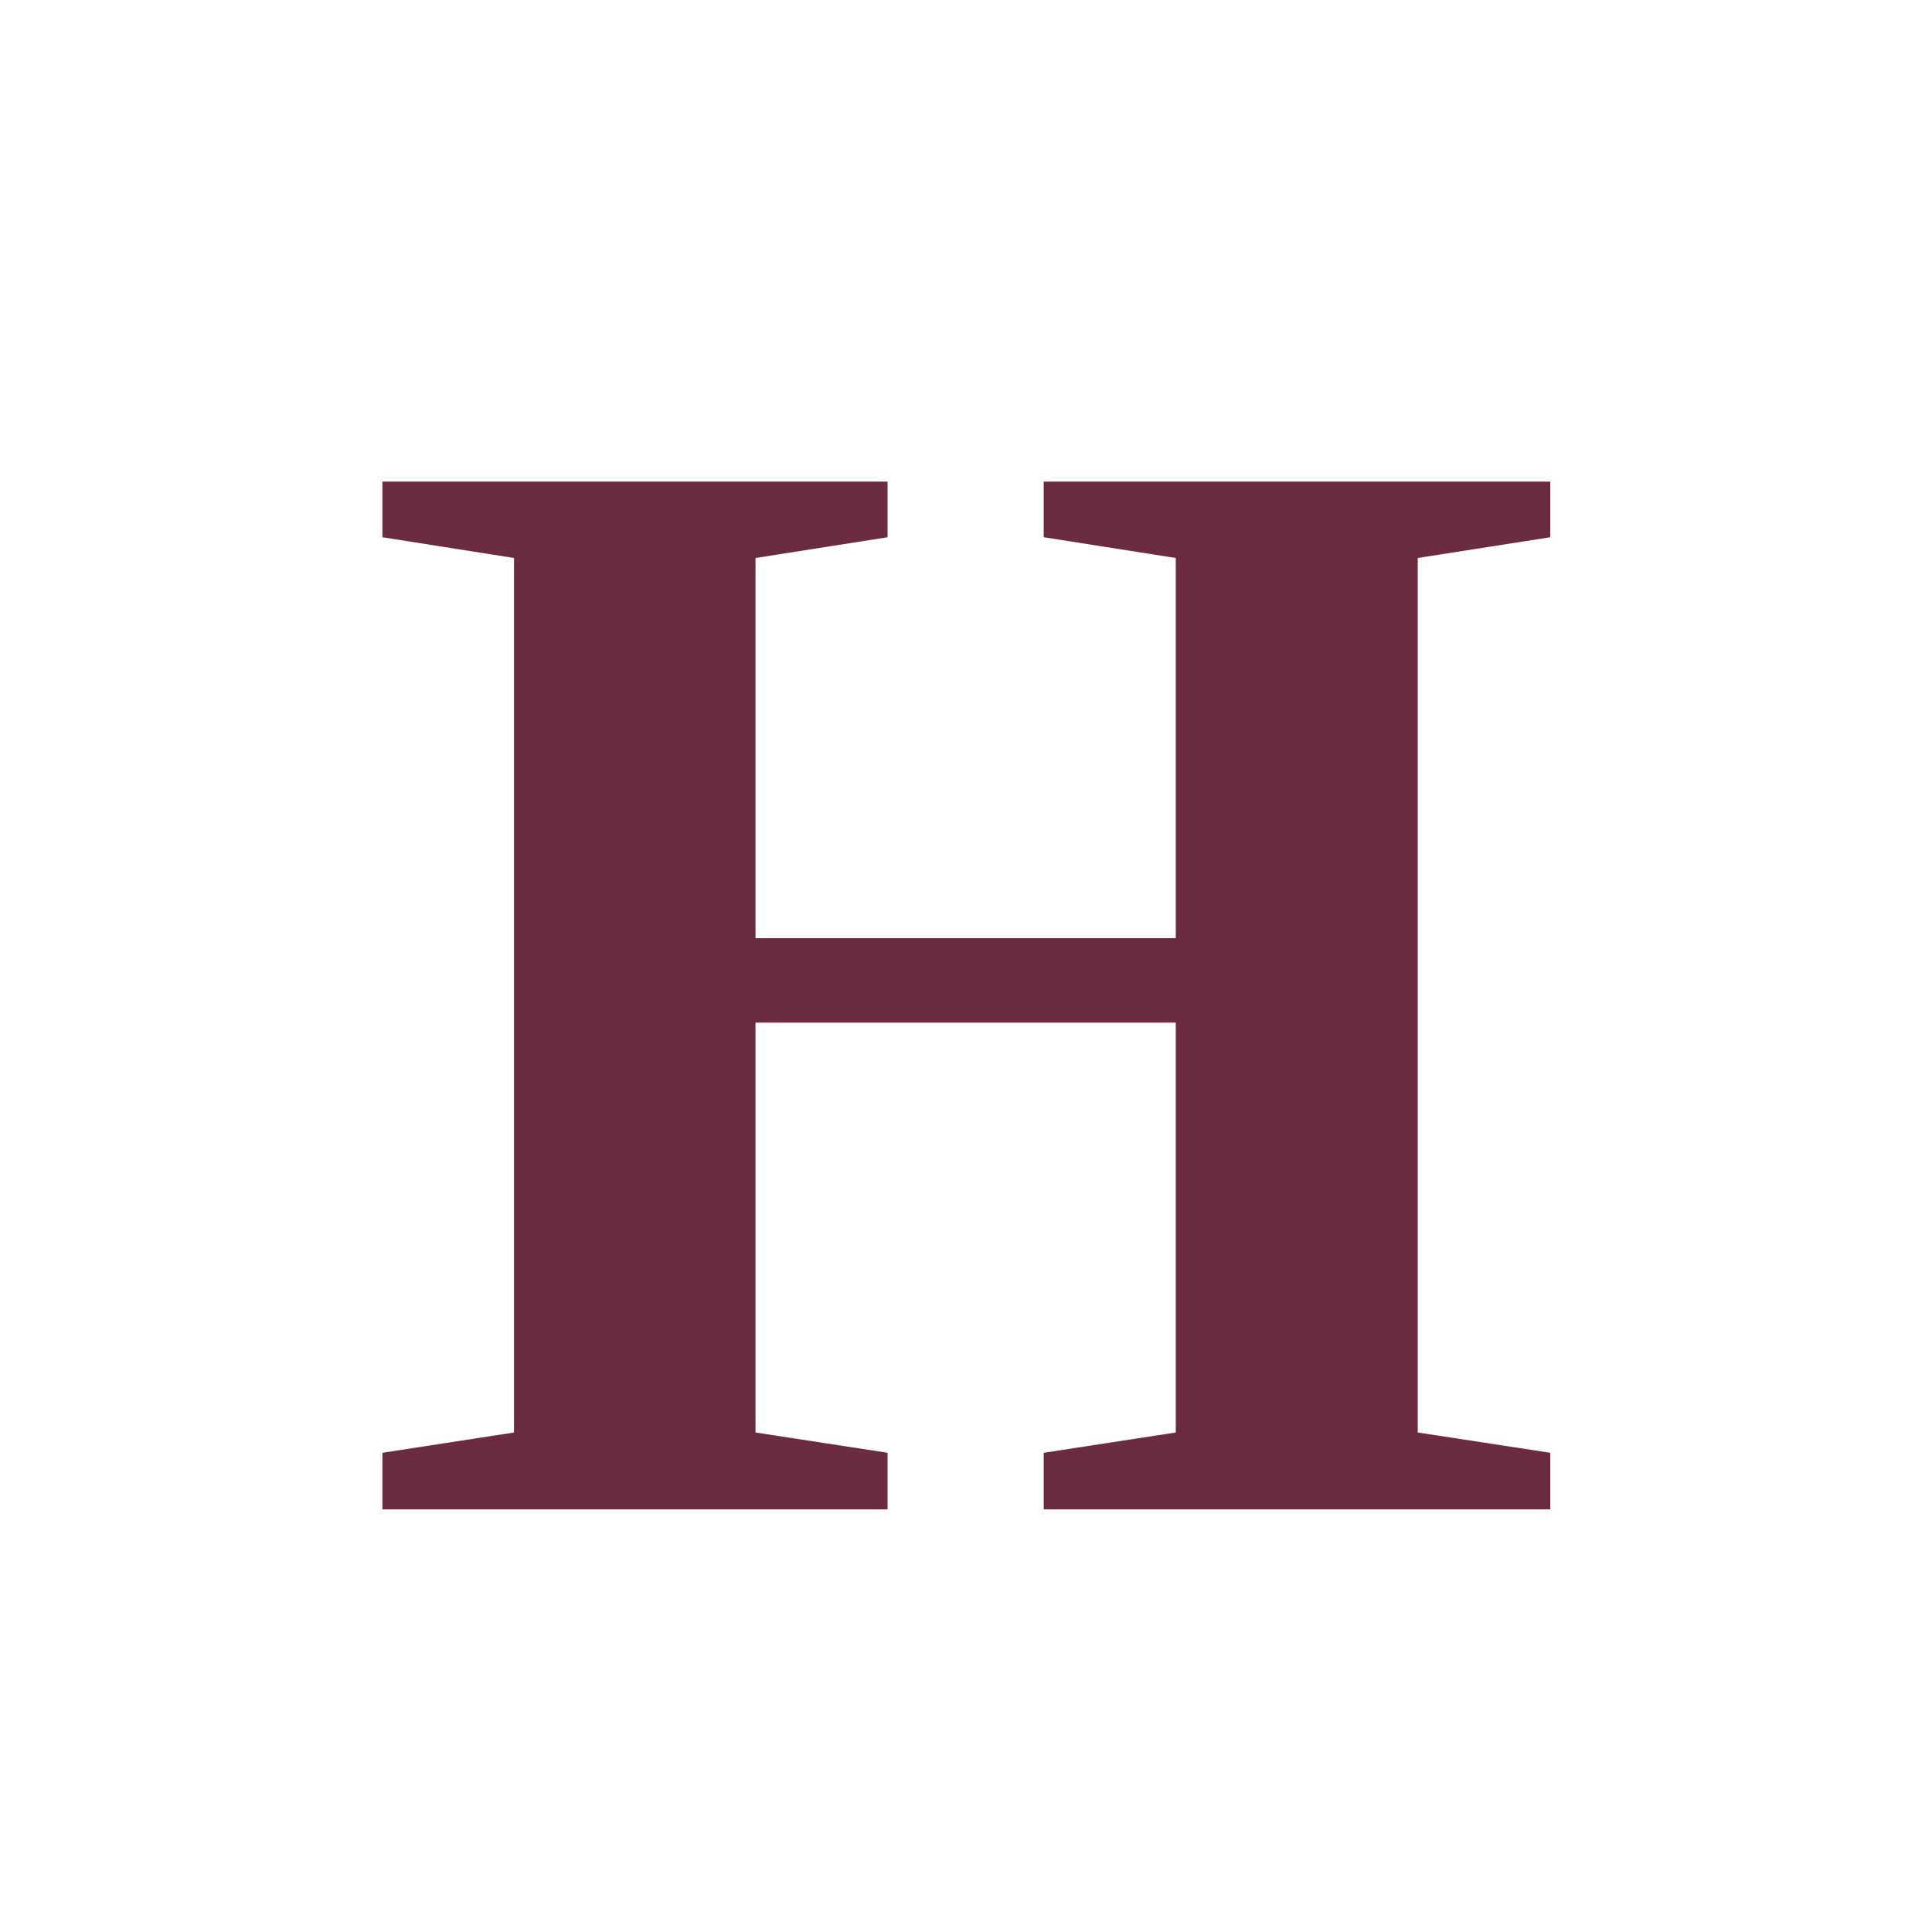
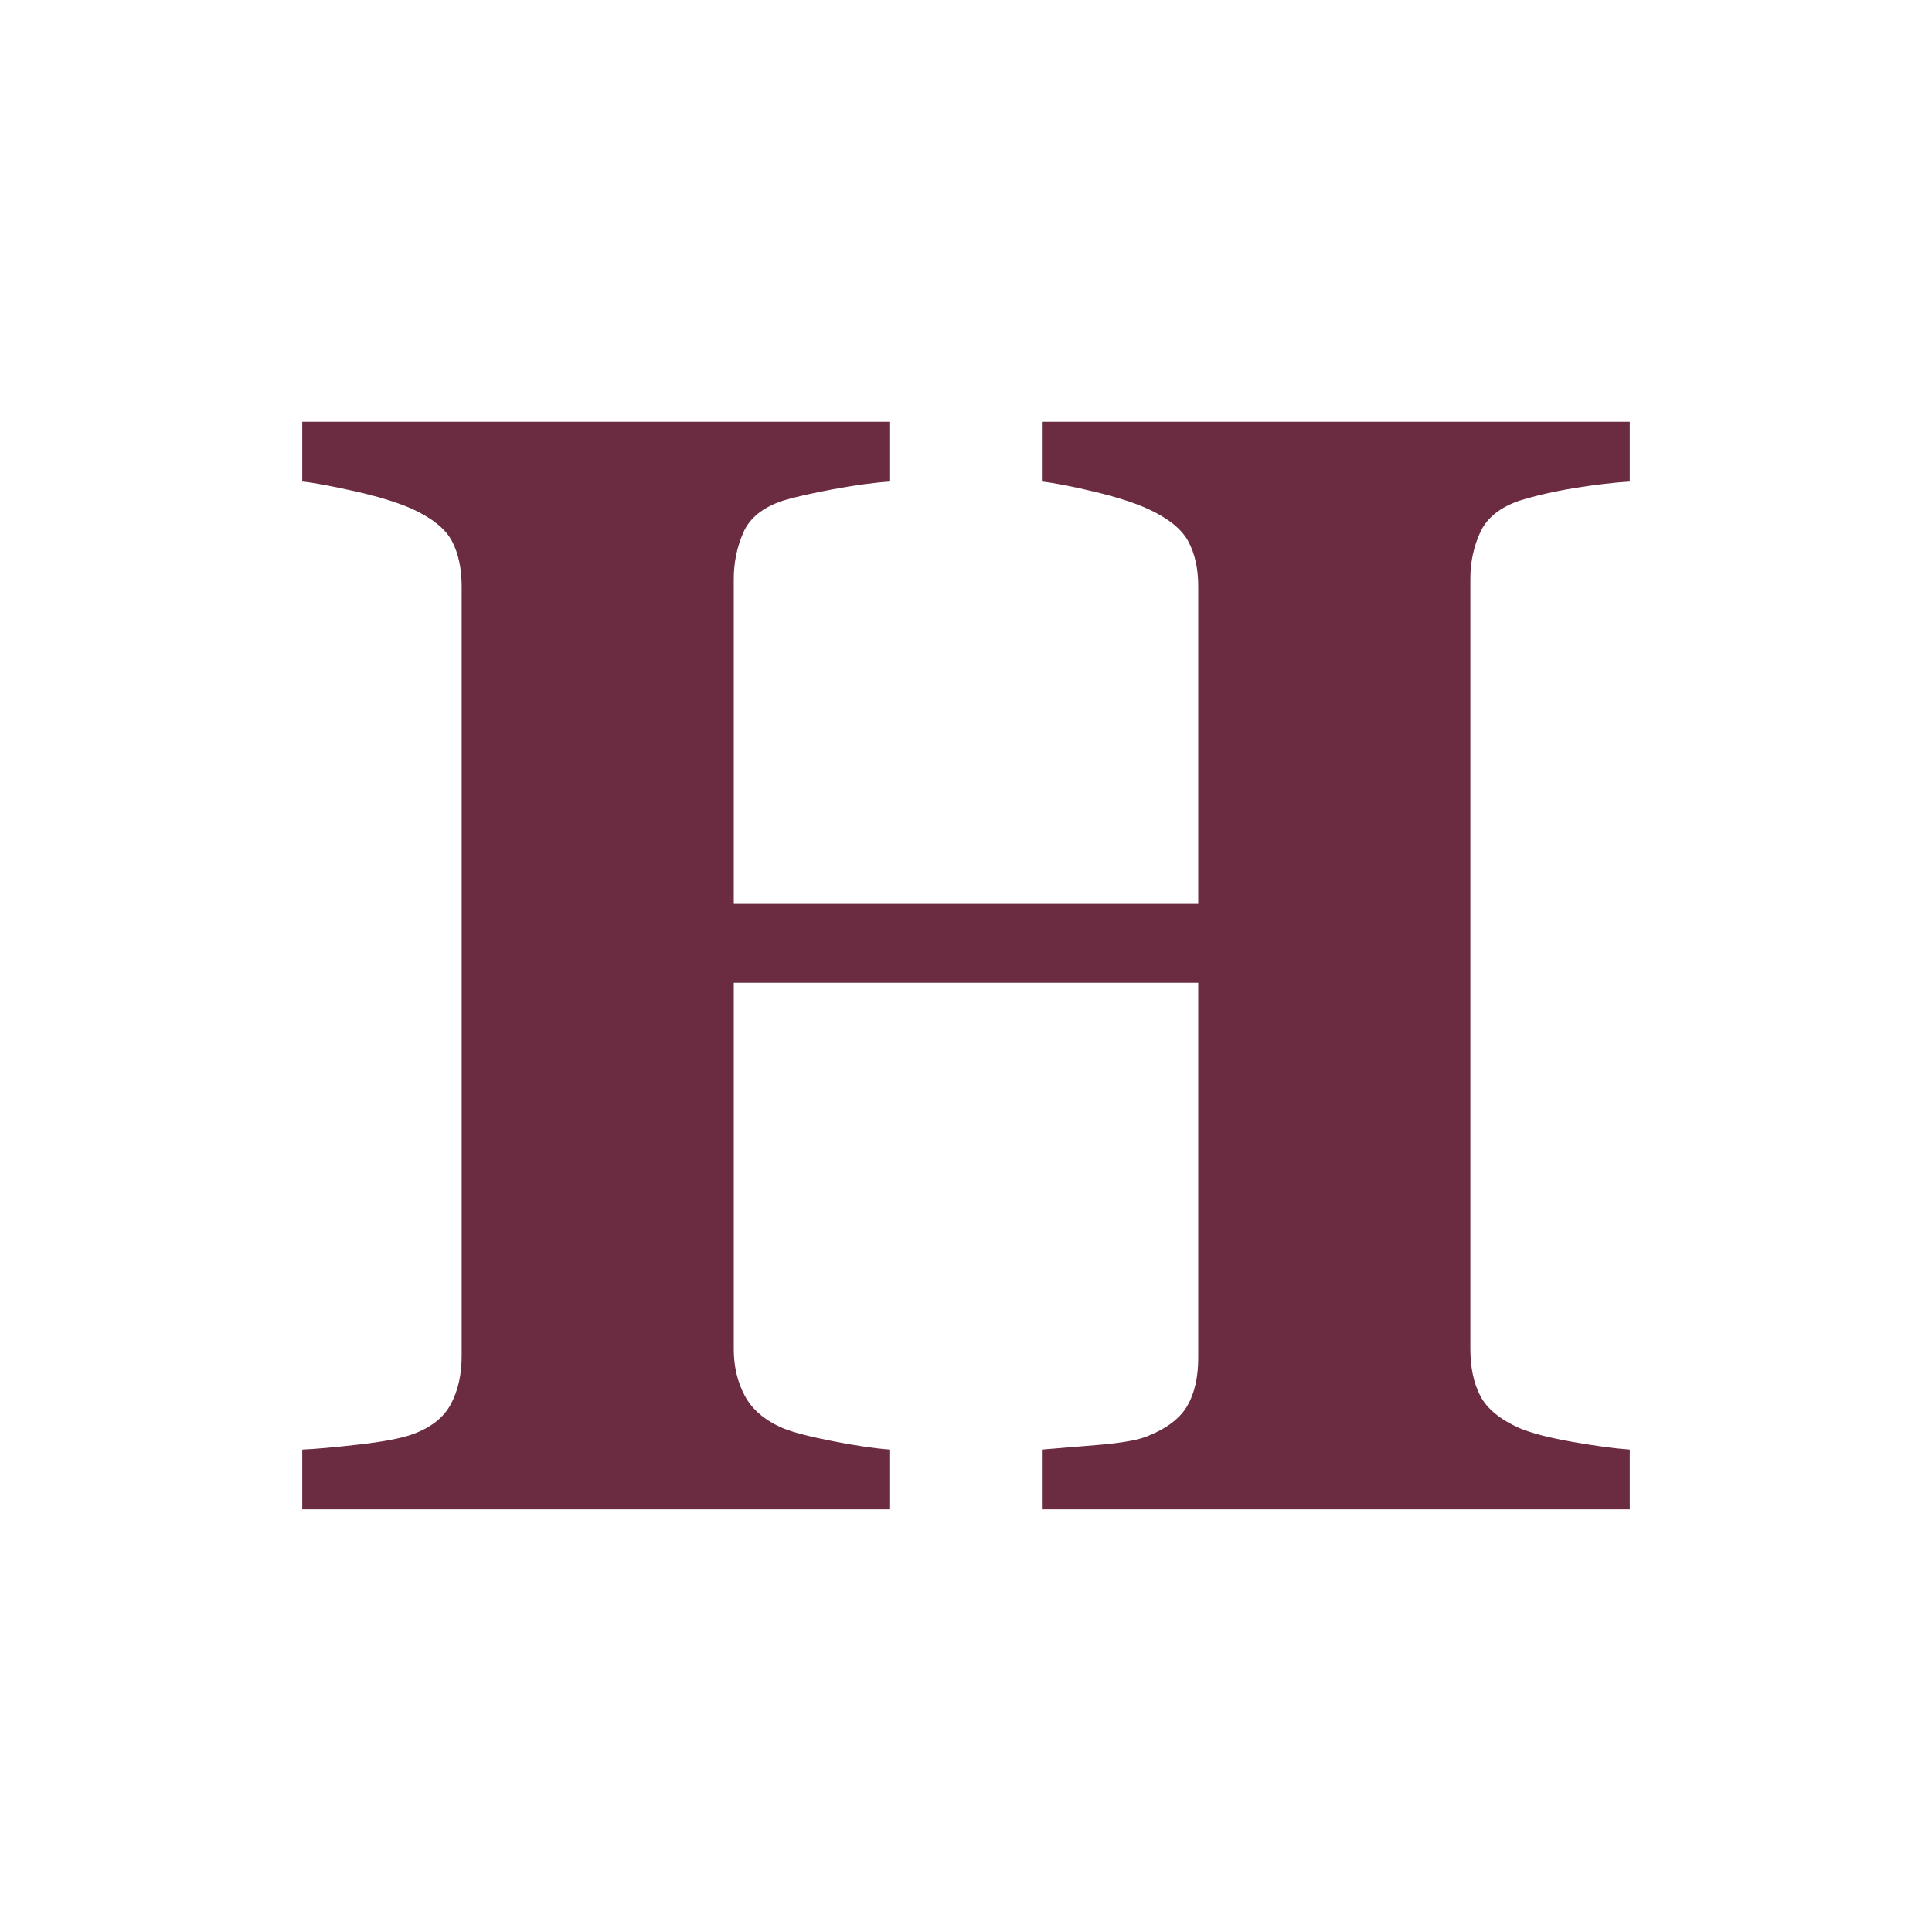
<svg xmlns="http://www.w3.org/2000/svg" viewBox="0 0 64 64">
-   <text x="32" y="50" fill="#6b2c41" font-family="Georgia, 'Times New Roman', serif" font-weight="600" font-size="52" text-anchor="middle">H</text>
+   <path d="M53.988 48.020L53.988 50L34.514 50L34.514 48.020Q35.148 47.969 36.367 47.867Q37.586 47.766 38.043 47.563Q38.982 47.182 39.338 46.560Q39.693 45.938 39.693 44.973L39.693 32.557L24.307 32.557L24.307 44.693Q24.307 45.557 24.675 46.242Q25.043 46.928 25.932 47.309Q26.414 47.512 27.582 47.740Q28.750 47.969 29.486 48.020L29.486 50L10.012 50L10.012 48.020Q10.646 47.994 11.878 47.854Q13.109 47.715 13.668 47.512Q14.582 47.182 14.938 46.509Q15.293 45.836 15.293 44.922L15.293 19.430Q15.293 18.541 14.976 17.932Q14.658 17.322 13.668 16.865Q12.932 16.535 11.738 16.269Q10.545 16.002 10.012 15.951L10.012 13.971L29.486 13.971L29.486 15.951Q28.699 16.002 27.607 16.205Q26.516 16.408 25.932 16.586Q24.941 16.916 24.624 17.640Q24.307 18.363 24.307 19.176L24.307 29.941L39.693 29.941L39.693 19.430Q39.693 18.541 39.363 17.932Q39.033 17.322 38.043 16.865Q37.383 16.561 36.278 16.294Q35.174 16.027 34.514 15.951L34.514 13.971L53.988 13.971L53.988 15.951Q53.176 16.002 52.160 16.167Q51.145 16.332 50.332 16.586Q49.367 16.916 49.037 17.627Q48.707 18.338 48.707 19.176L48.707 44.693Q48.707 45.607 49.037 46.242Q49.367 46.877 50.332 47.309Q50.941 47.563 52.097 47.766Q53.252 47.969 53.988 48.020" fill="#6b2c41" />
</svg>
